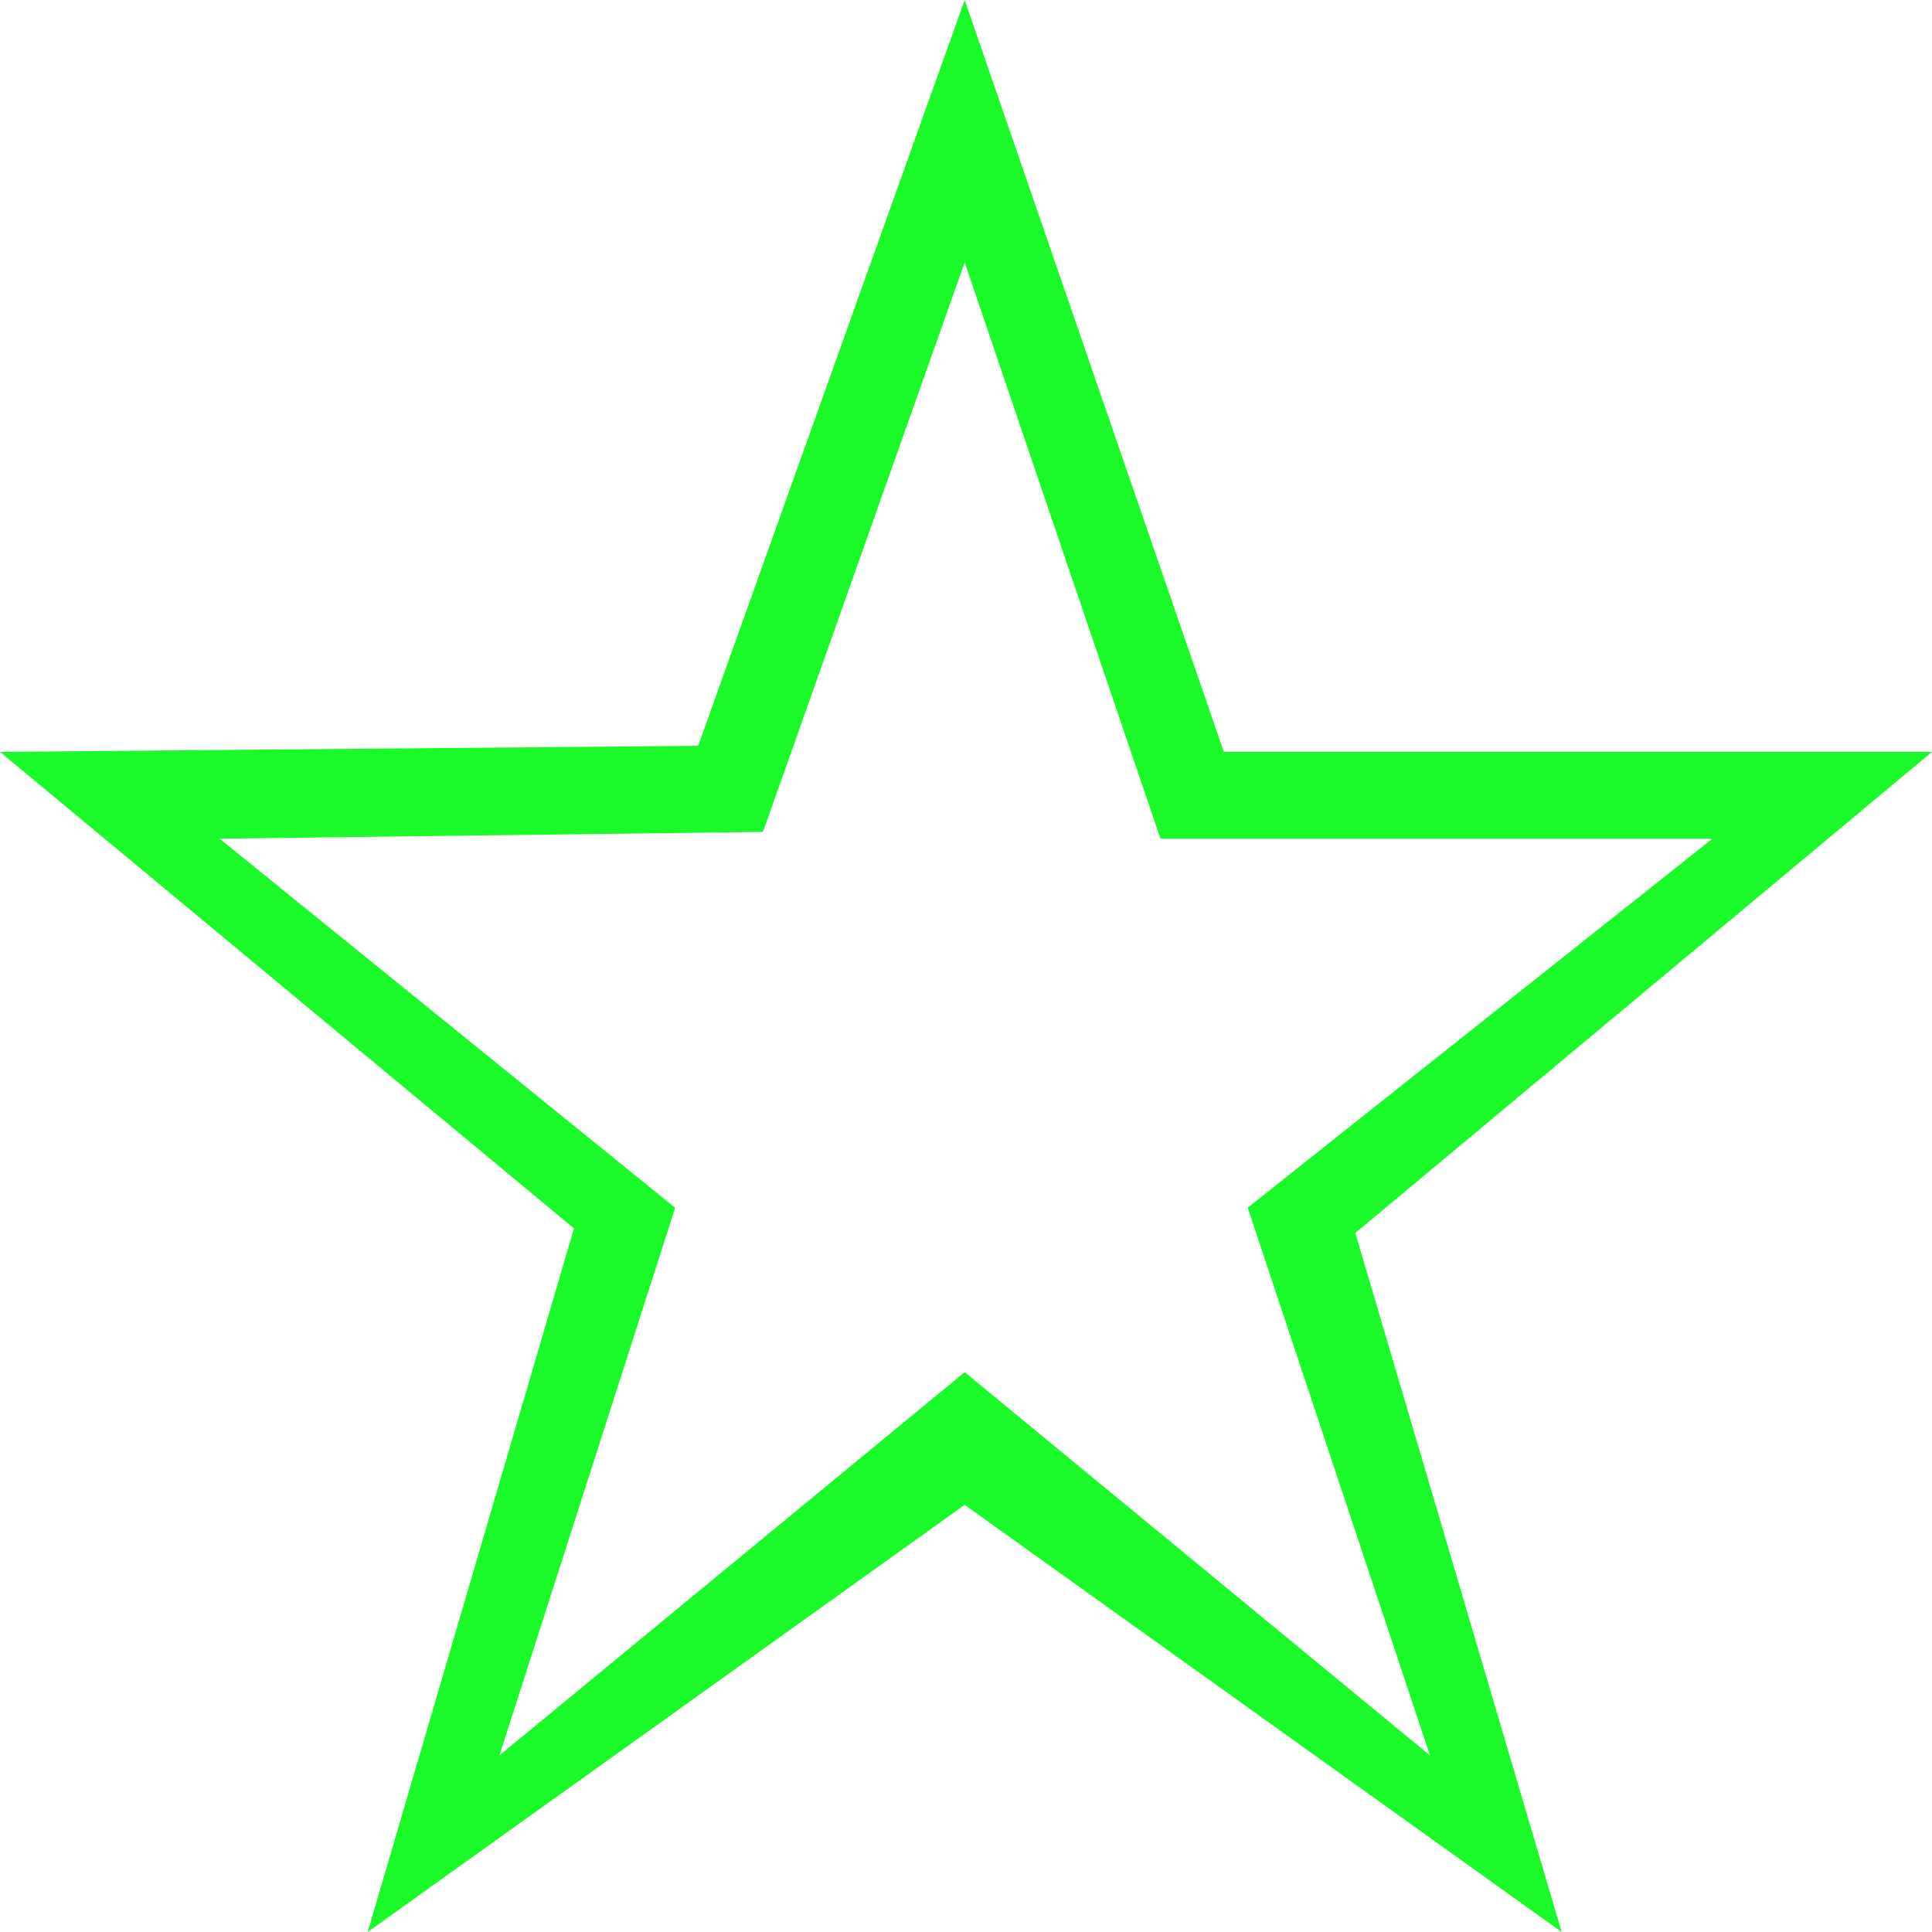
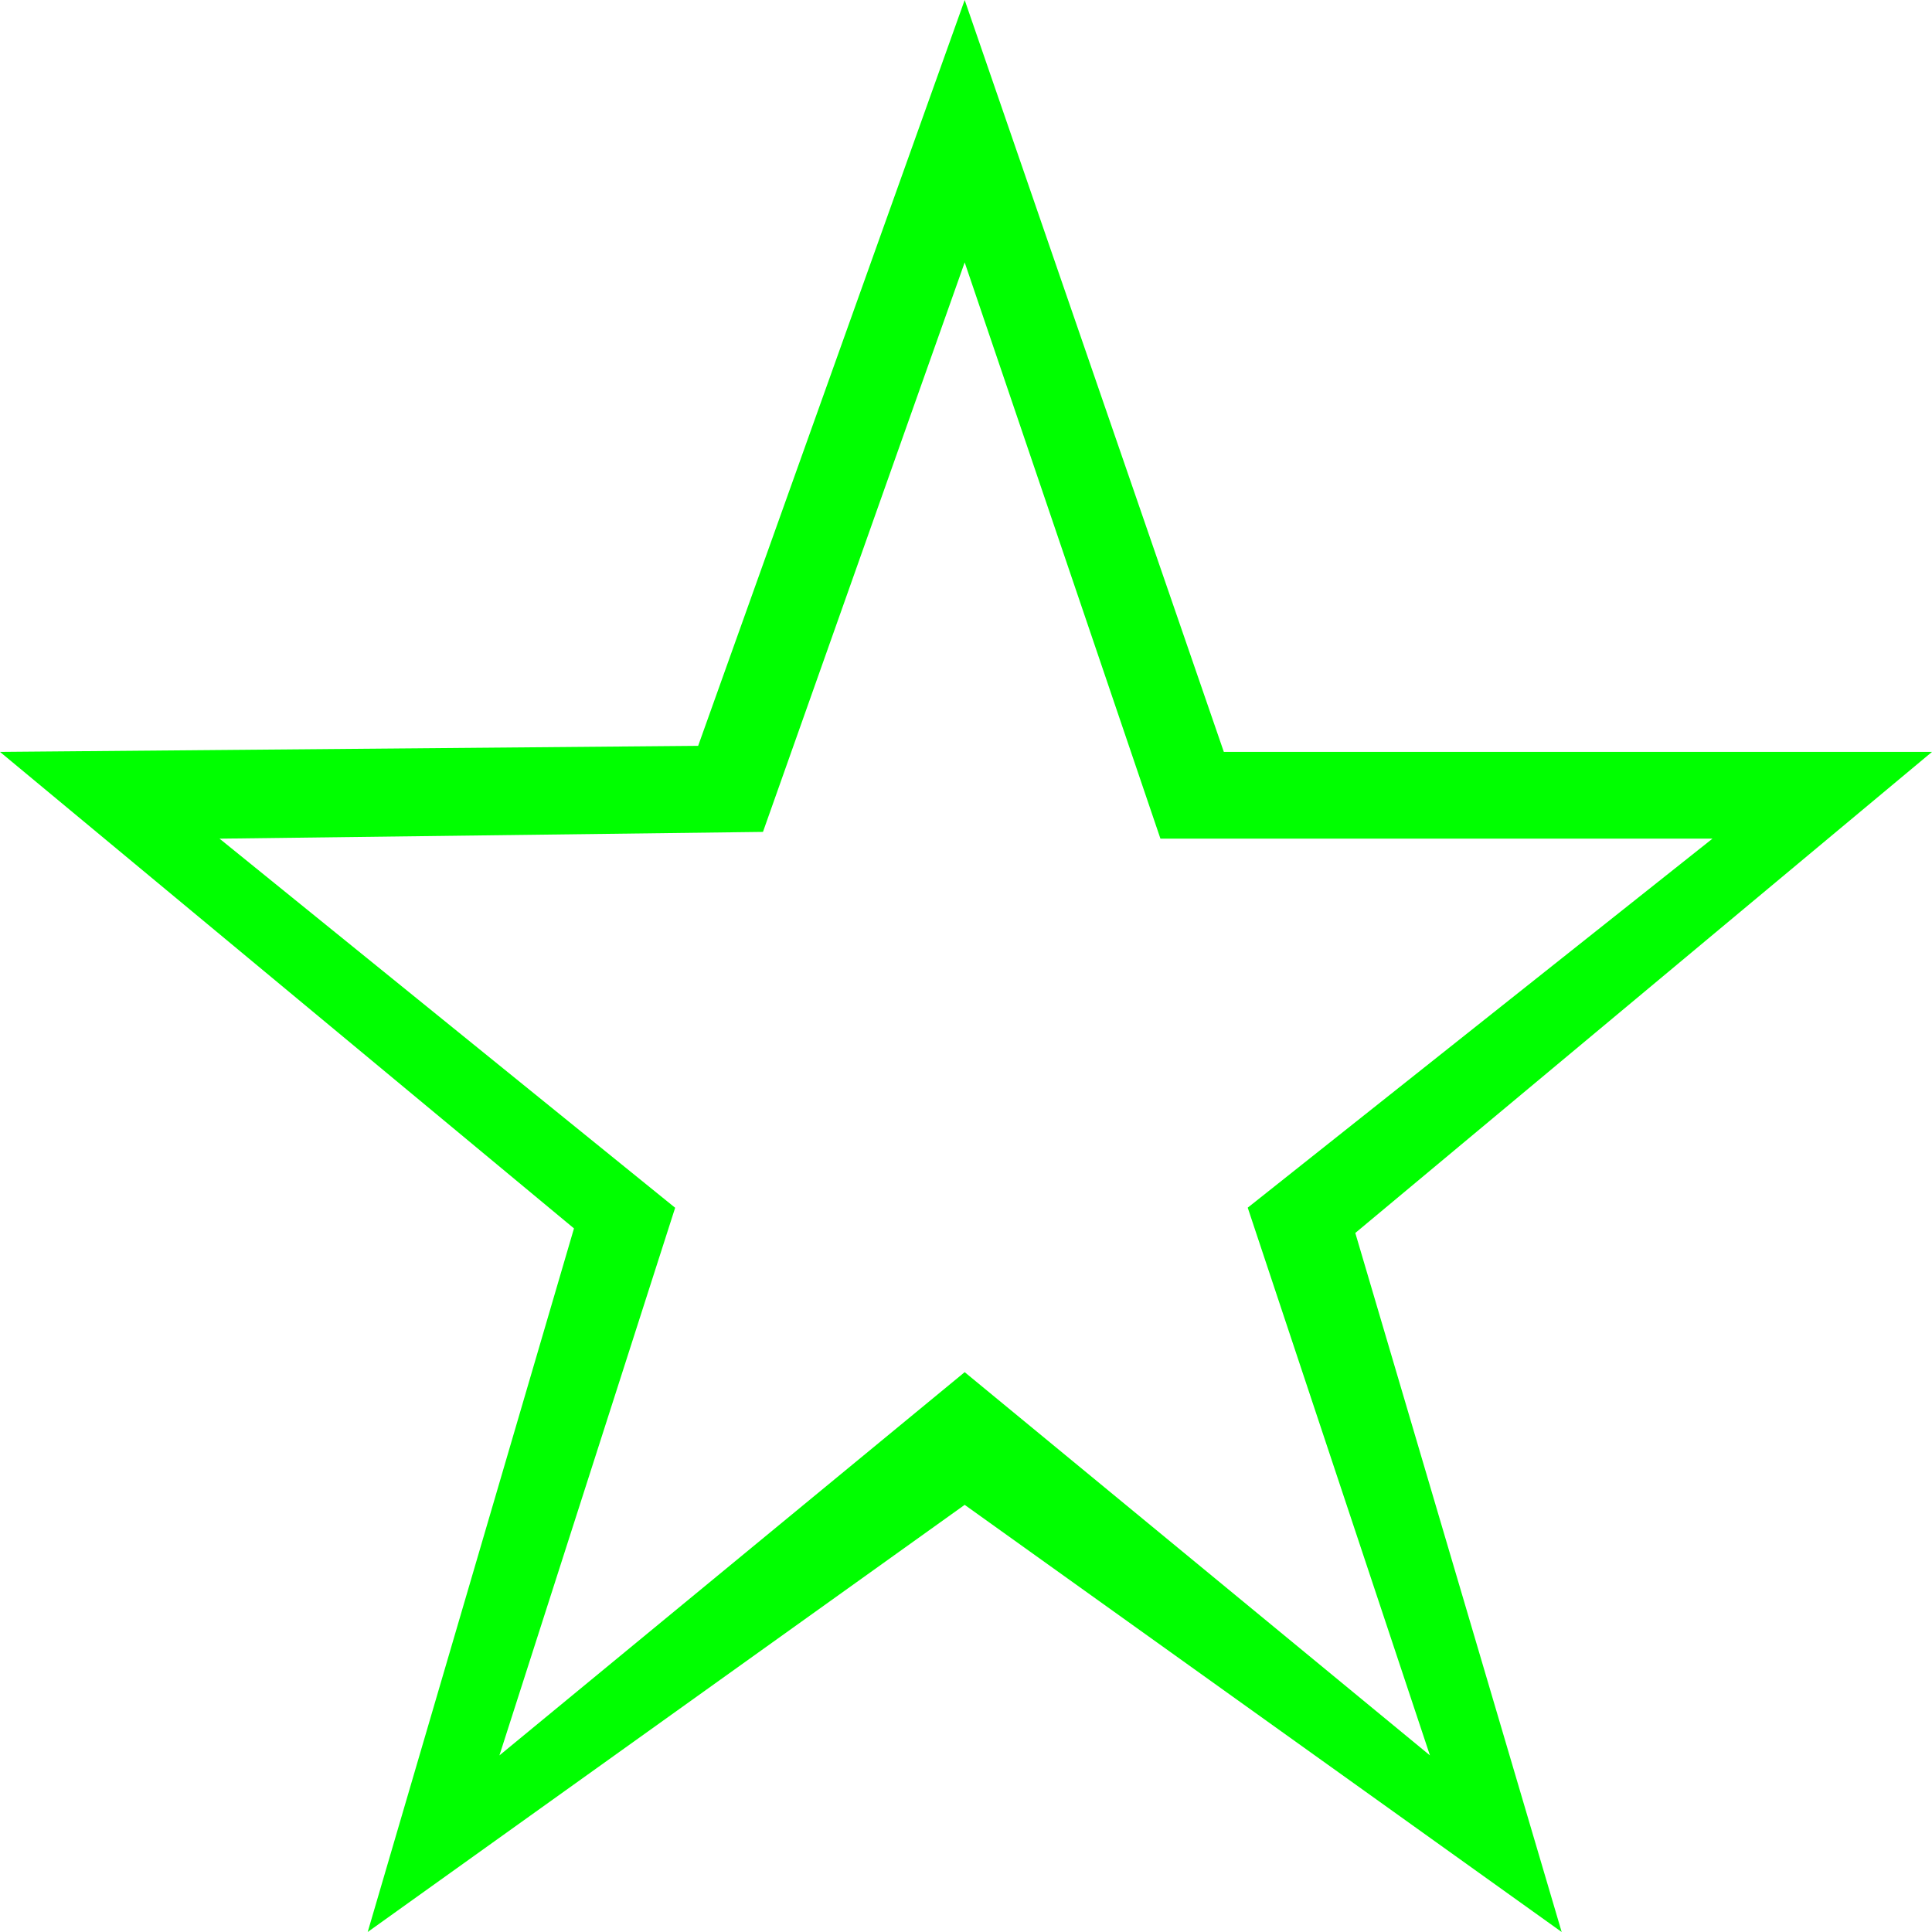
<svg xmlns="http://www.w3.org/2000/svg" class="icon" width="200px" height="200.00px" viewBox="0 0 1024 1024" version="1.1">
-   <path fill="#1afa29" d="M648.657 398.522 511.302 0 370.036 395.311 0 398.522l304.221 252.556L194.886 1024l316.416-226.397L827.718 1024l-109.382-370.502L1024 398.522 648.657 398.522zM757.9 930.397l-246.598-203.124-246.598 203.124 93.137-290.257L116.364 444.509l288.023-3.584 106.915-301.847 103.75 305.431L907.636 444.509l-246.319 195.584L757.9 930.397z" />
+   <path fill="#00ff00" d="M648.657 398.522 511.302 0 370.036 395.311 0 398.522l304.221 252.556L194.886 1024l316.416-226.397L827.718 1024l-109.382-370.502L1024 398.522 648.657 398.522zM757.9 930.397l-246.598-203.124-246.598 203.124 93.137-290.257L116.364 444.509l288.023-3.584 106.915-301.847 103.75 305.431L907.636 444.509l-246.319 195.584L757.9 930.397z" />
</svg>
